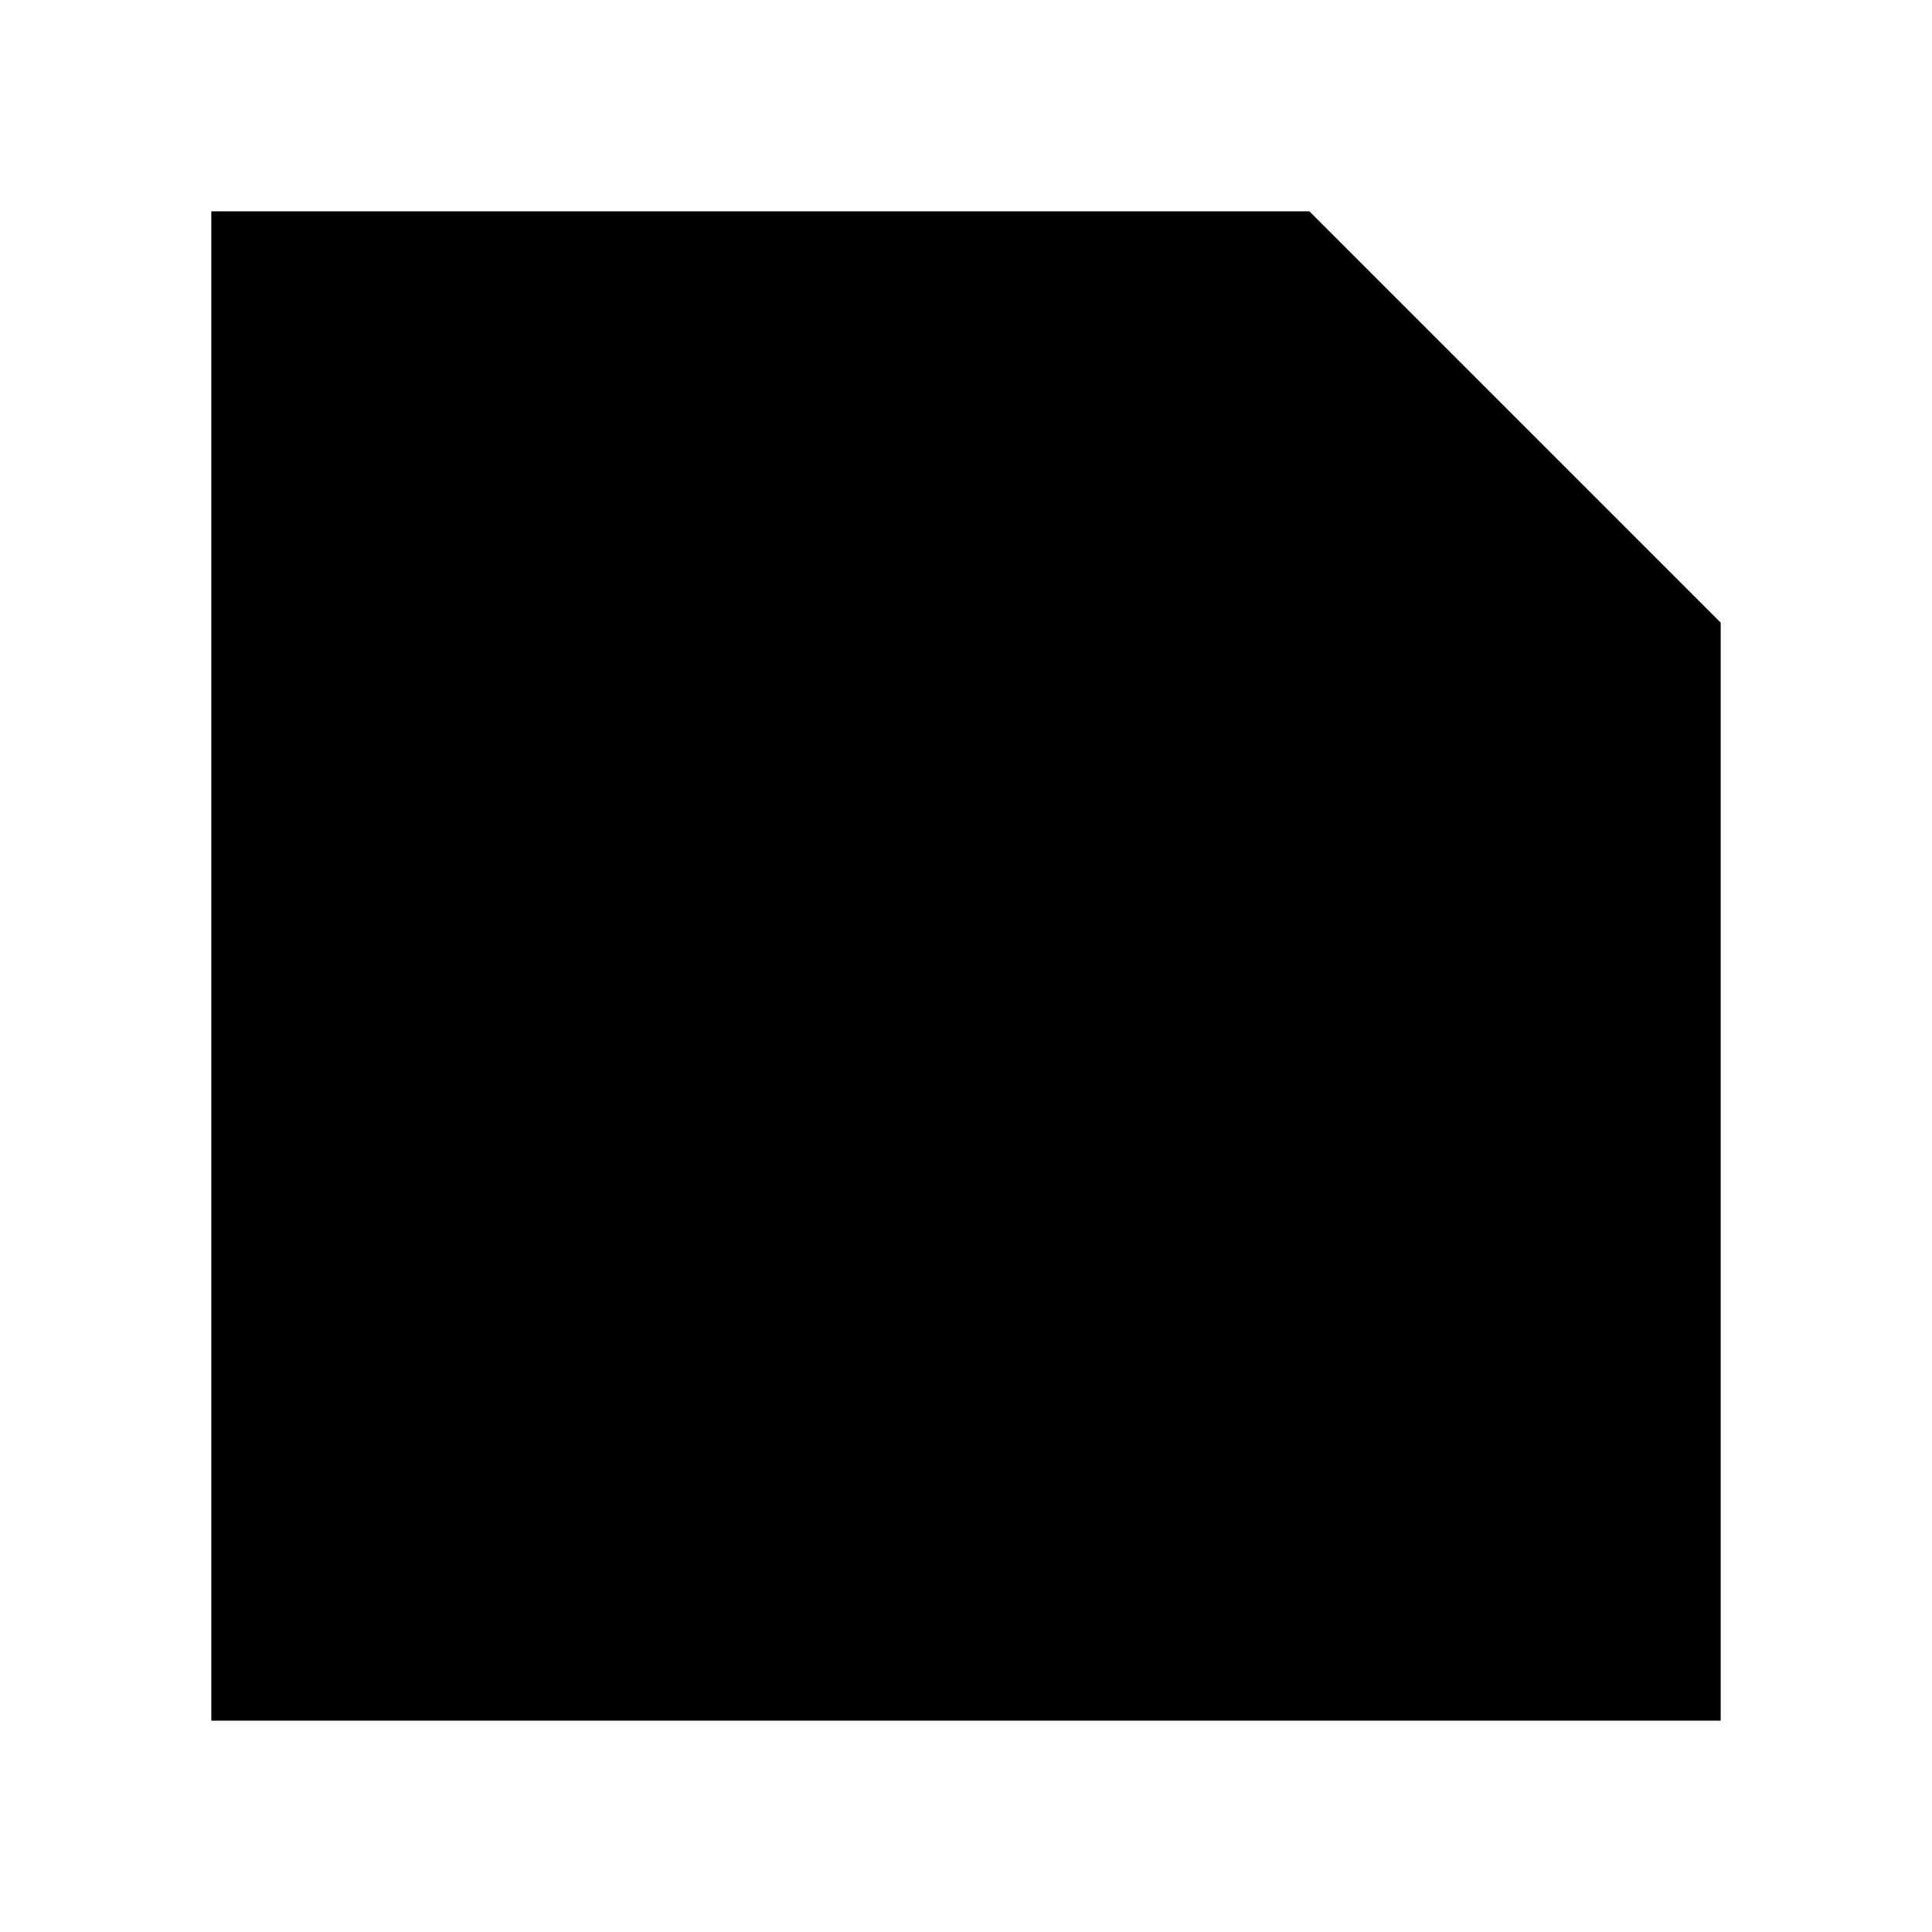
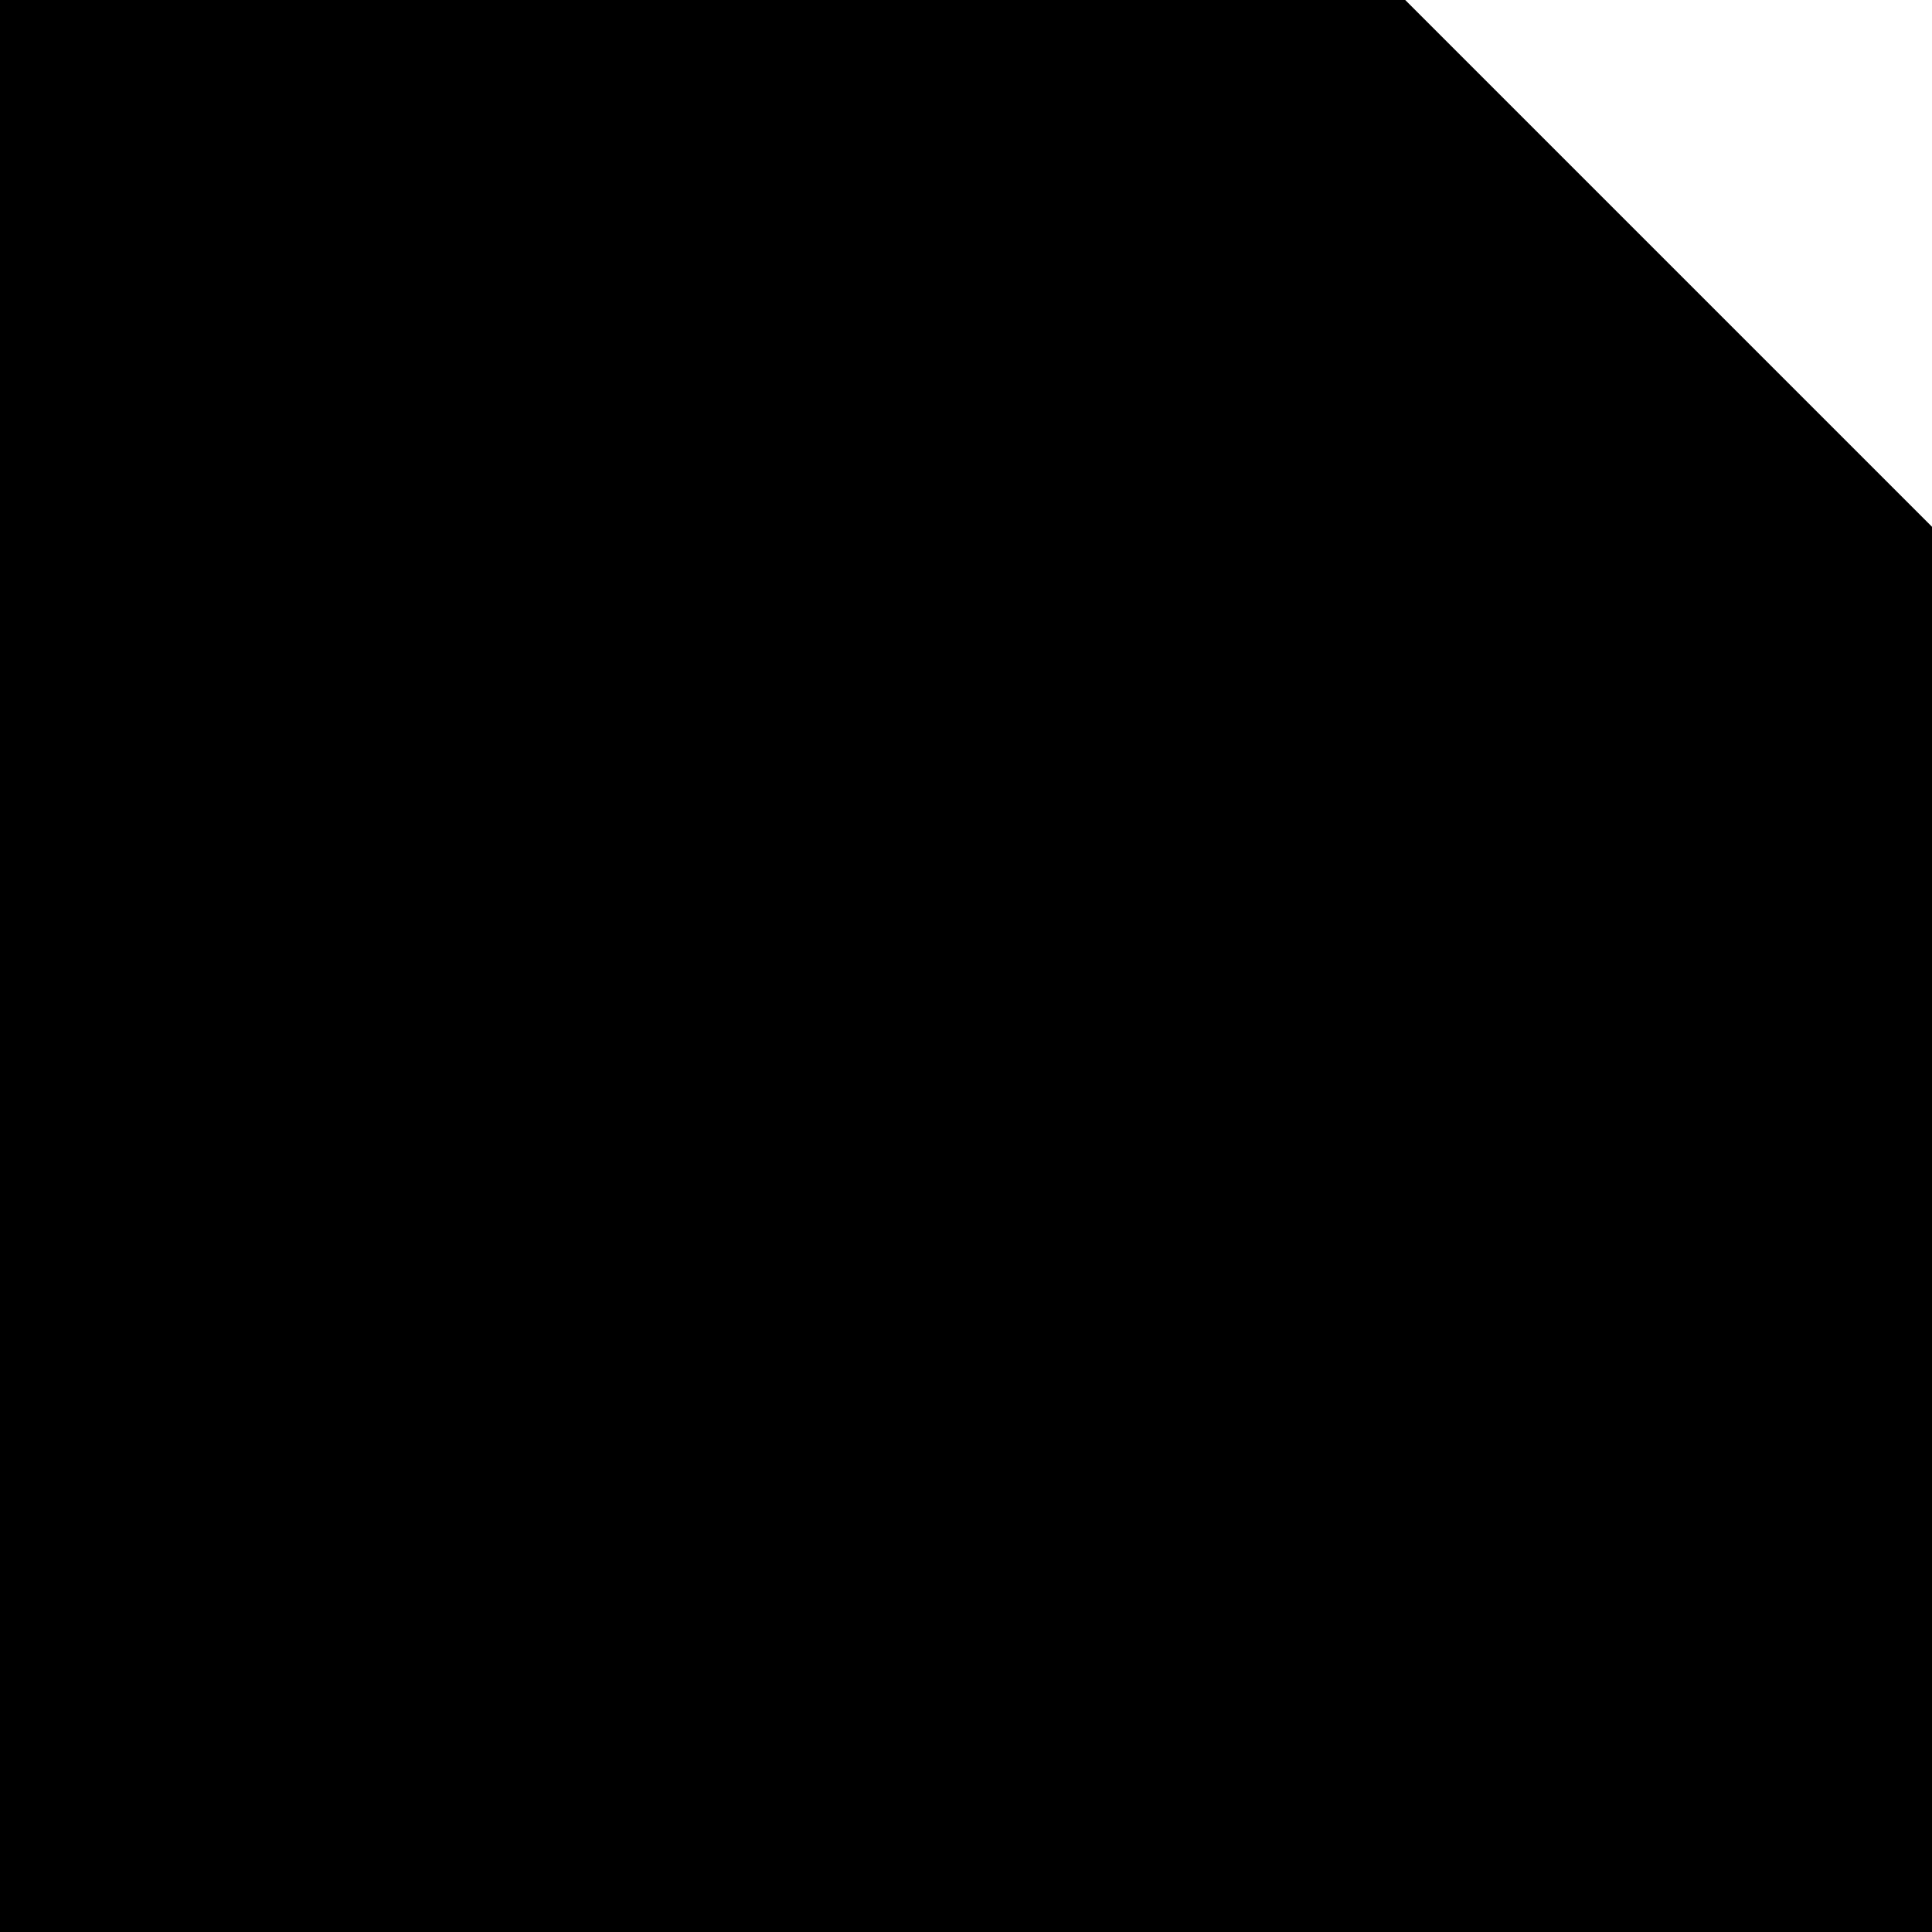
- <svg xmlns="http://www.w3.org/2000/svg" version="1.0" width="256pt" height="256pt" viewBox="0 0 256 256" preserveAspectRatio="xMidYMid meet">
-   <g transform="translate(0,256) scale(0.1,-0.1)" fill="#000000" stroke="none">
-     <path d="M280 1280 l0 -1000 1000 0 1000 0 0 728 0 727 -273 273 -272 272 -728 0 -727 0 0 -1000z" />
+ <svg xmlns="http://www.w3.org/2000/svg" version="1.0" width="300pt" height="300pt" viewBox="0 0 300 300" preserveAspectRatio="xMidYMid meet">
+   <g transform="translate(0,300) scale(0.1,-0.1)" fill="#000000" stroke="none">
+     <path d="M0 1500 l0 -1500 1500 0 1500 0 0 1091 0 1091 -409 409 -409 409 -1091 0 -1091 0 0 -1500z" />
  </g>
</svg>
